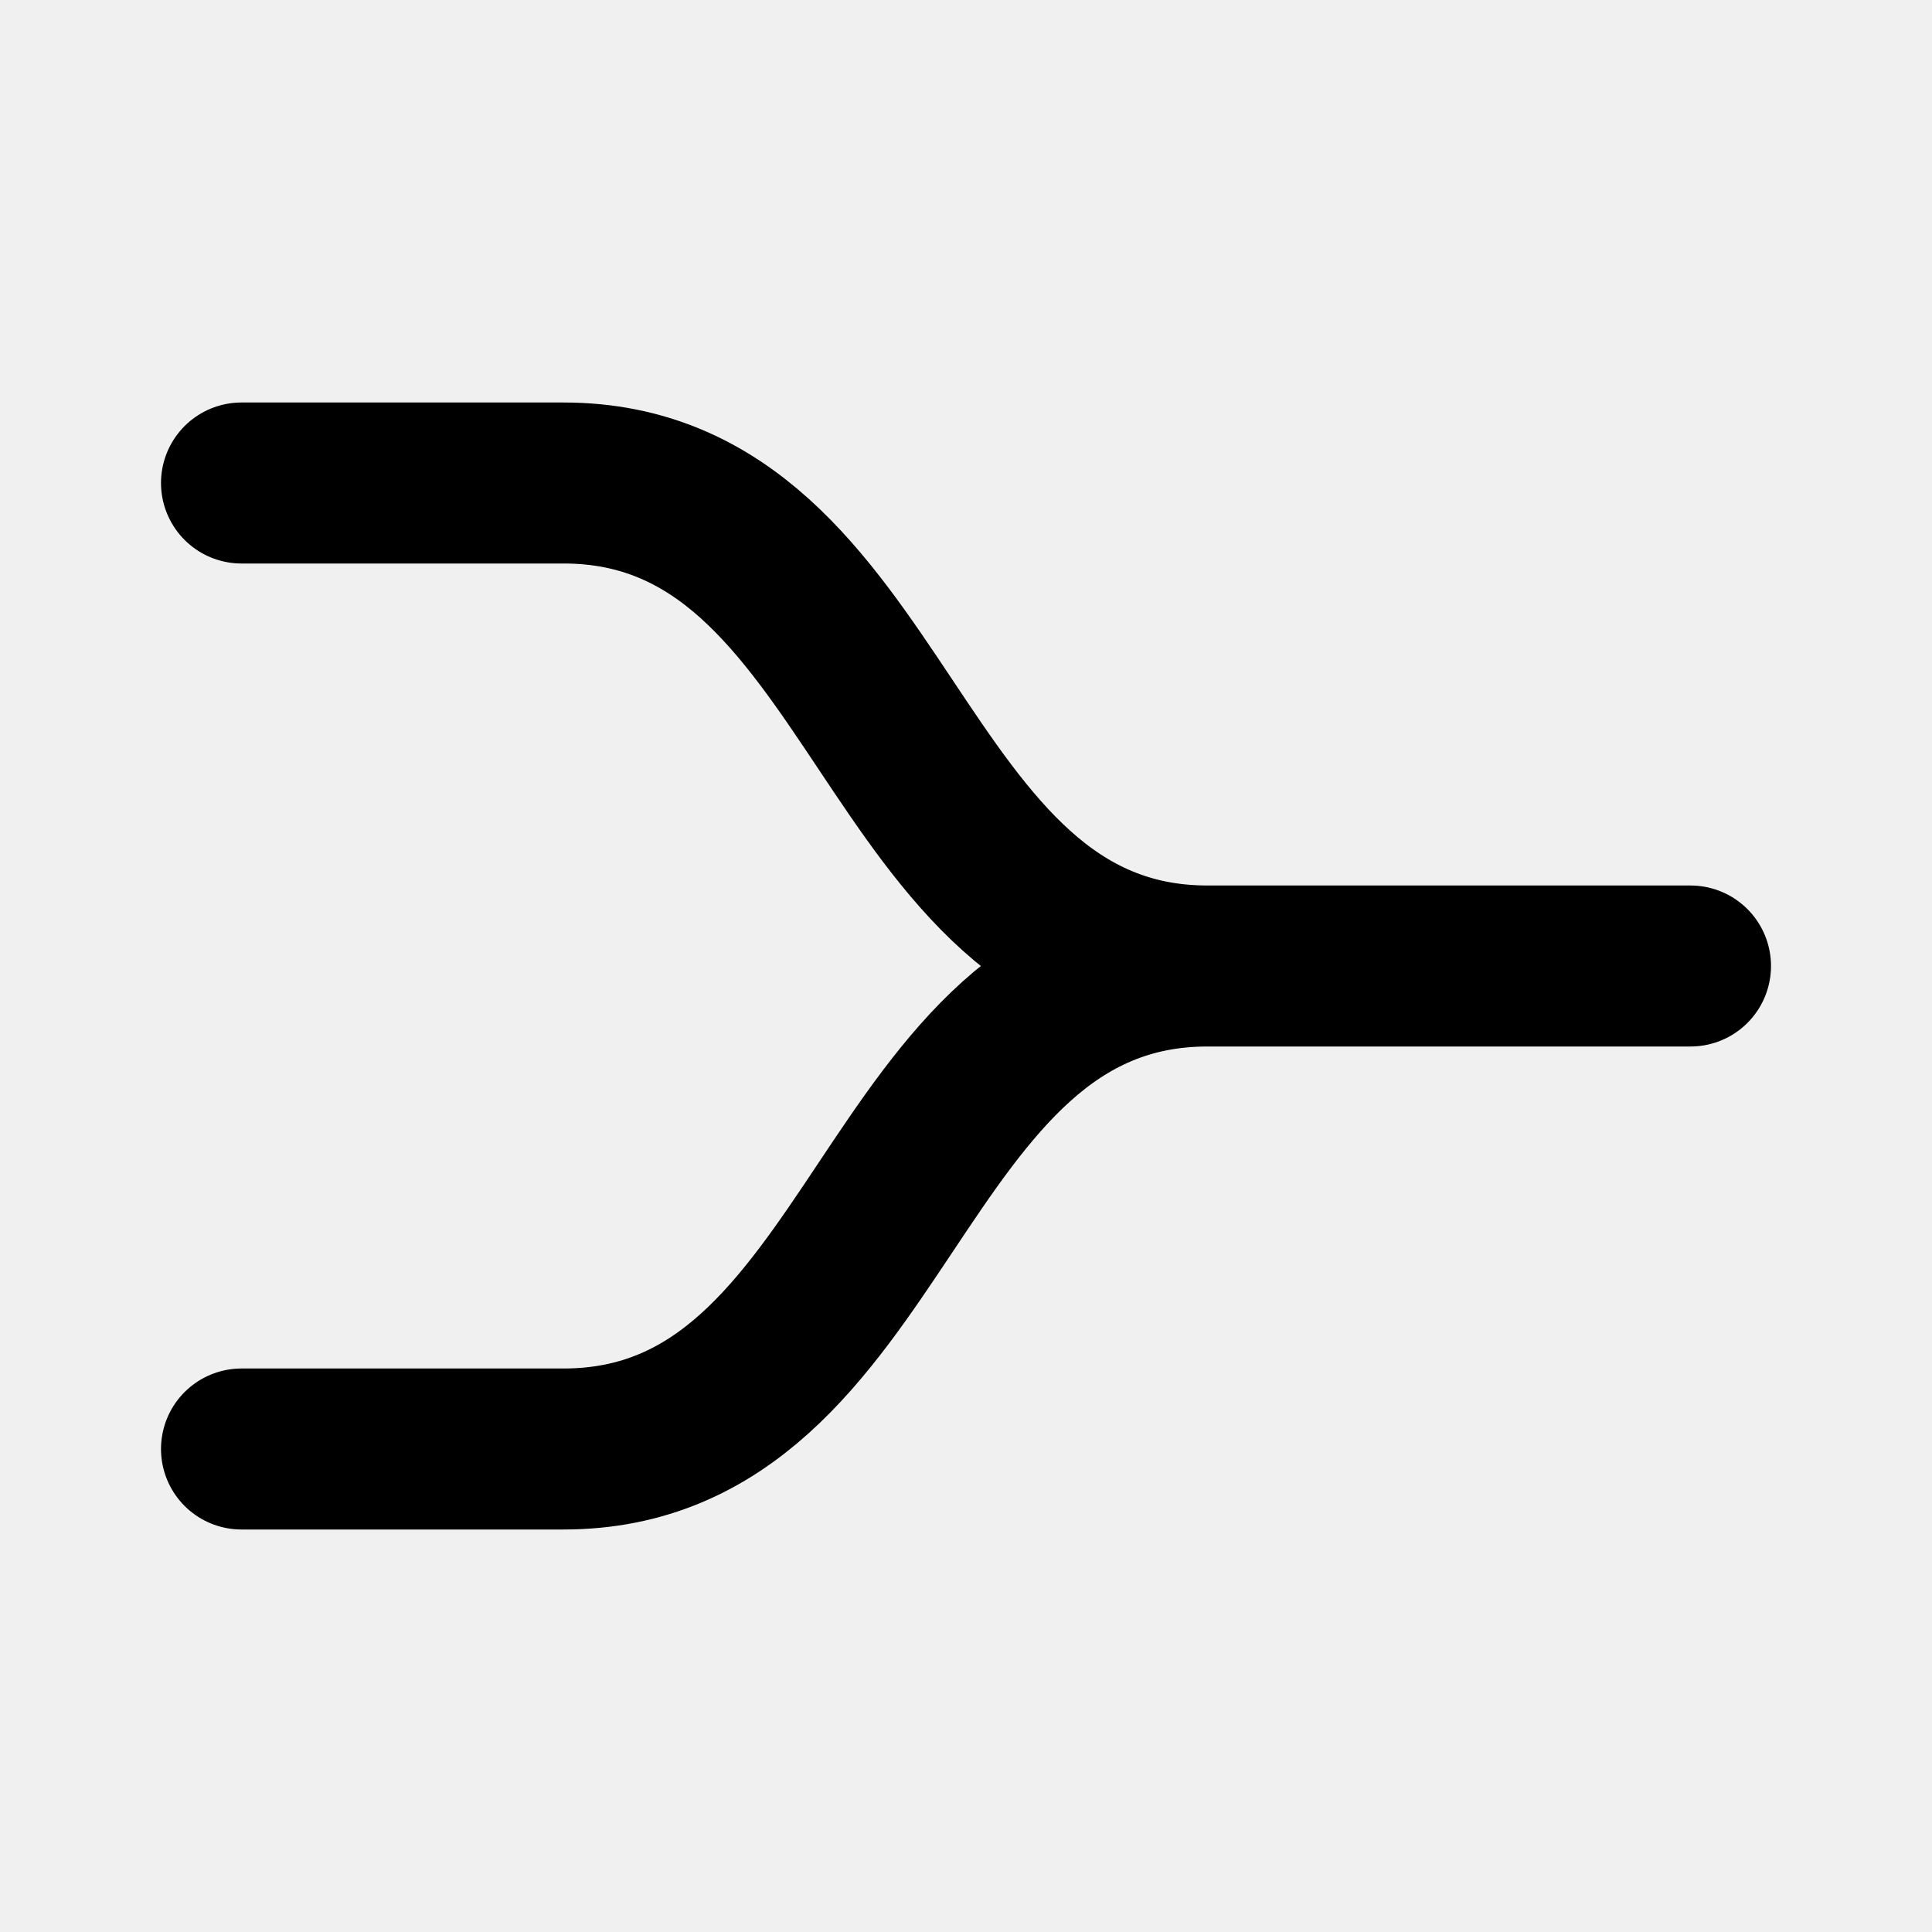
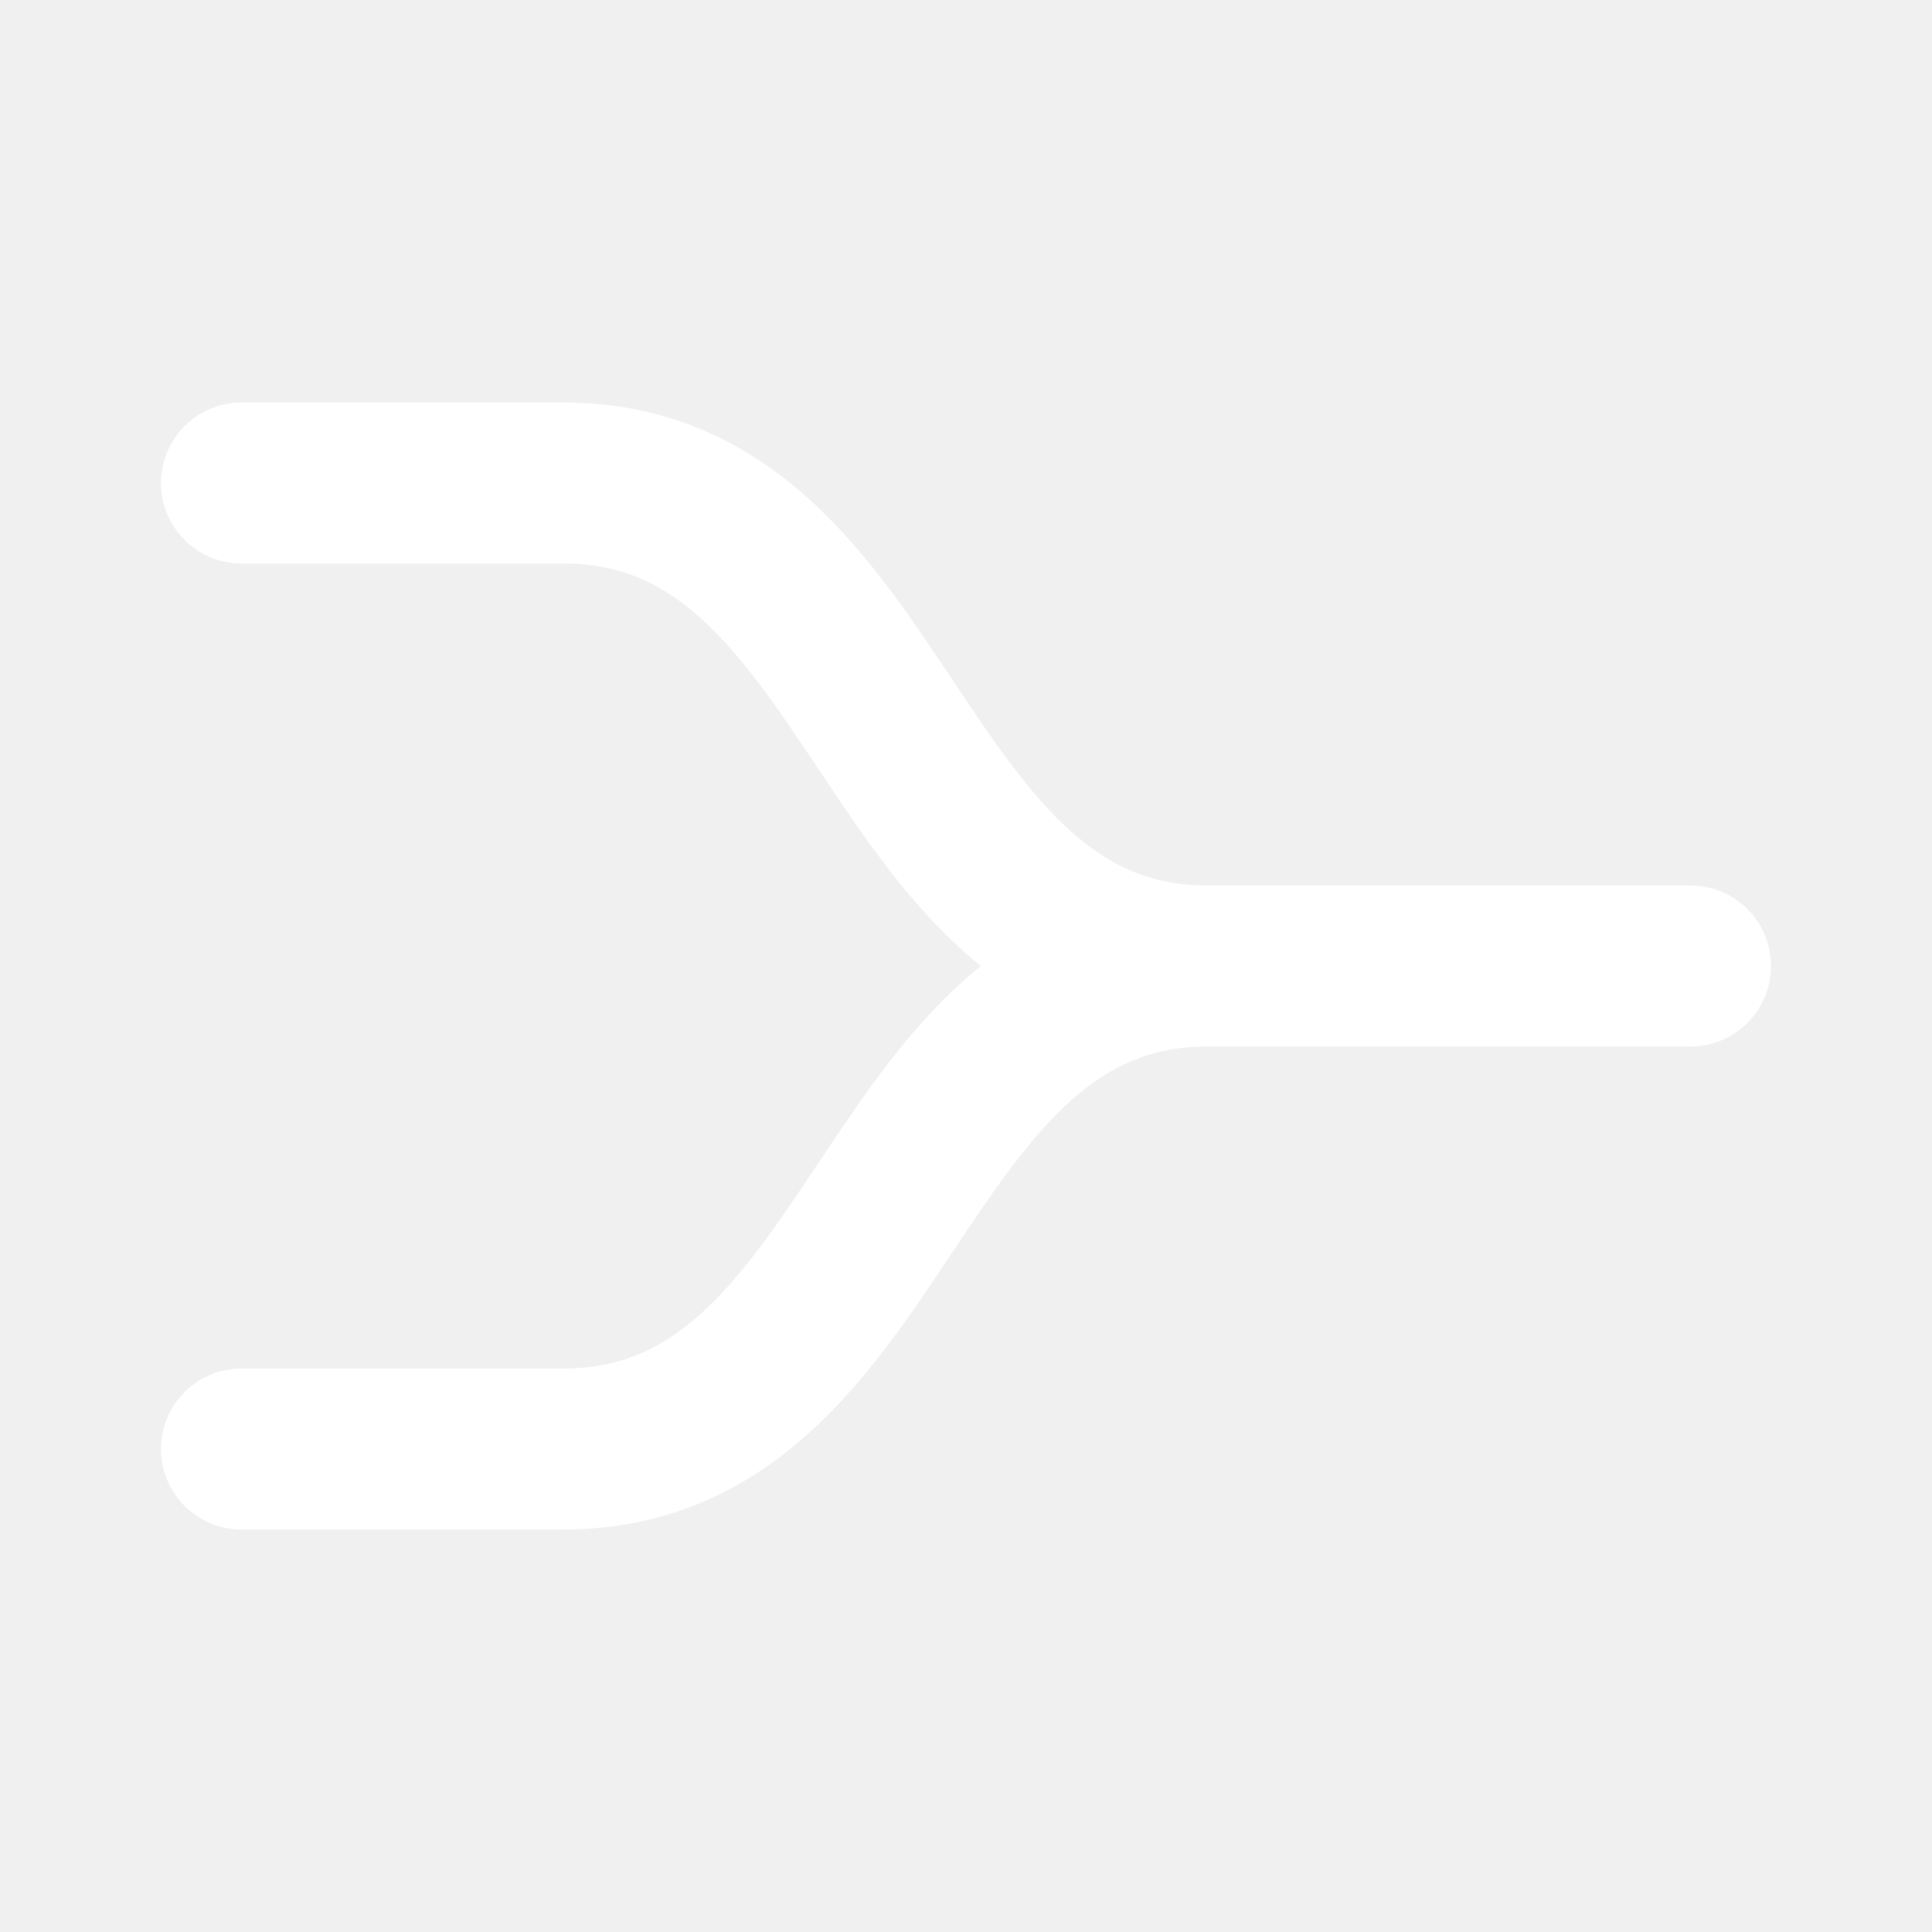
- <svg xmlns="http://www.w3.org/2000/svg" viewBox="0 0 24 24" fill="none" stroke="currentColor" stroke-width="2" stroke-linecap="round" stroke-linejoin="round">
+ <svg xmlns="http://www.w3.org/2000/svg" viewBox="0 0 24 24" fill="none" stroke="#ffffff" stroke-width="2" stroke-linecap="round" stroke-linejoin="round">
  <path d="M3 6h4c4 0 4 6 8 6h6M3 18h4c4 0 4-6 8-6" />
</svg>
